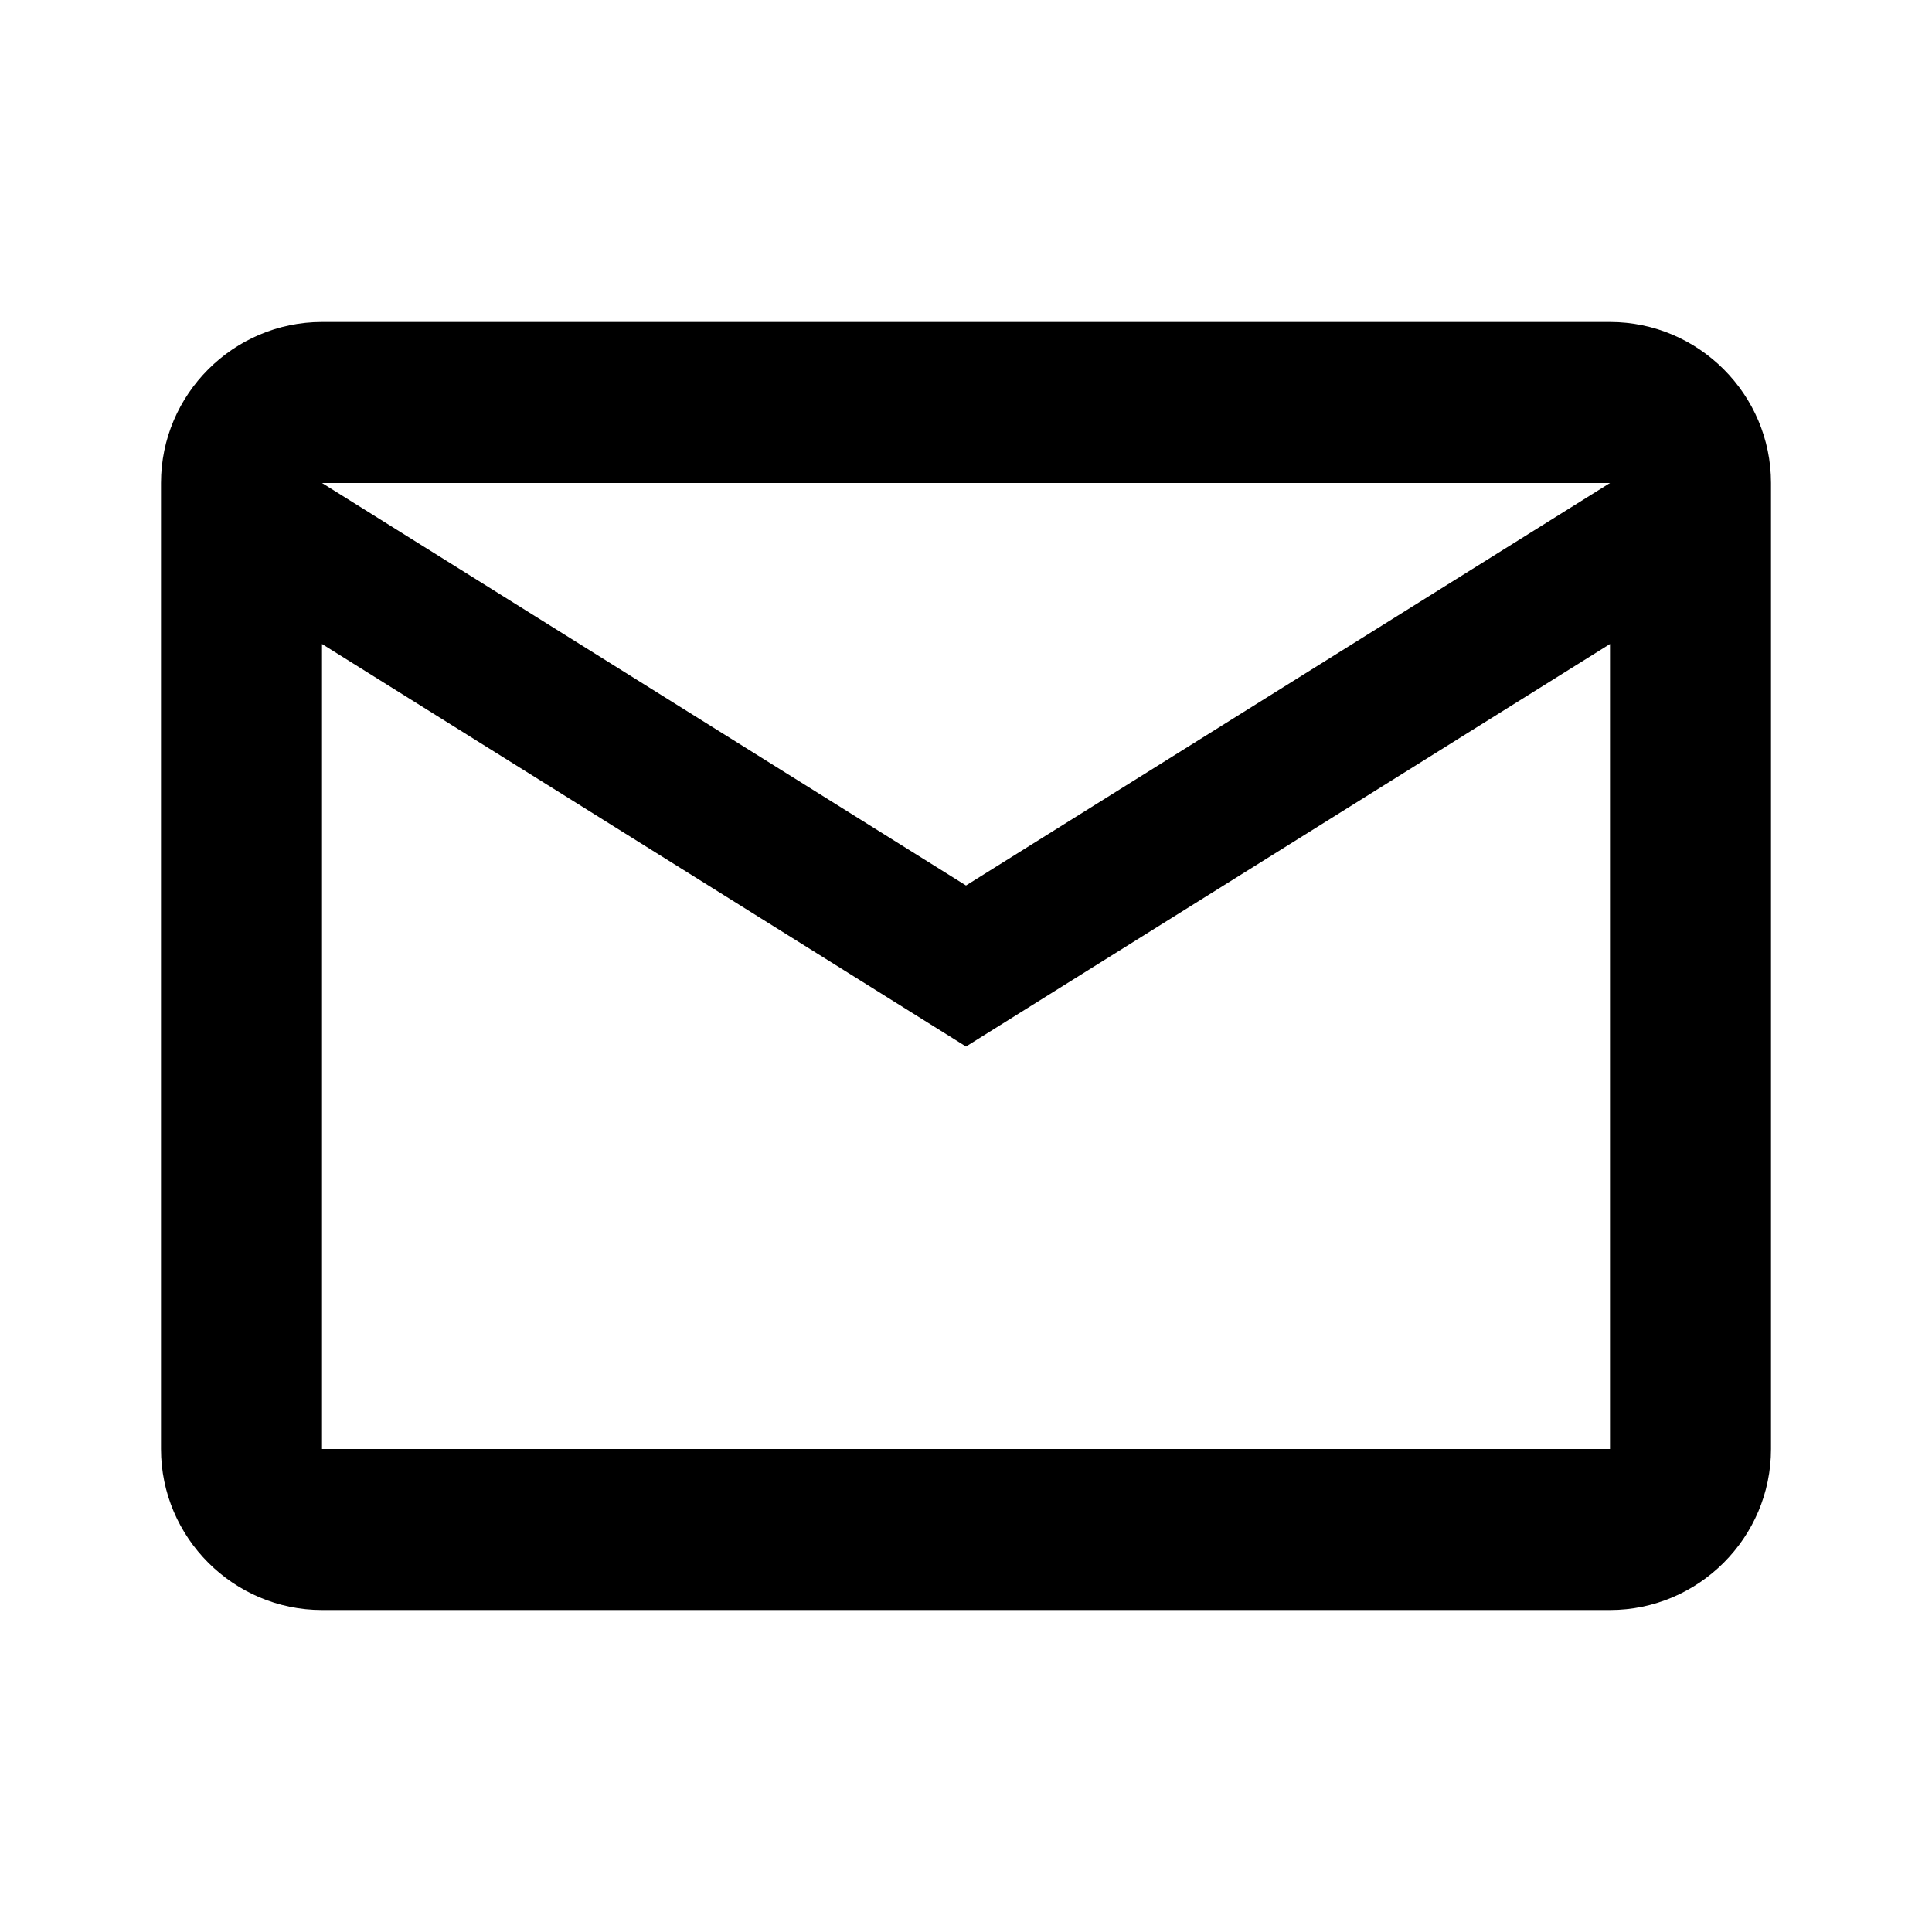
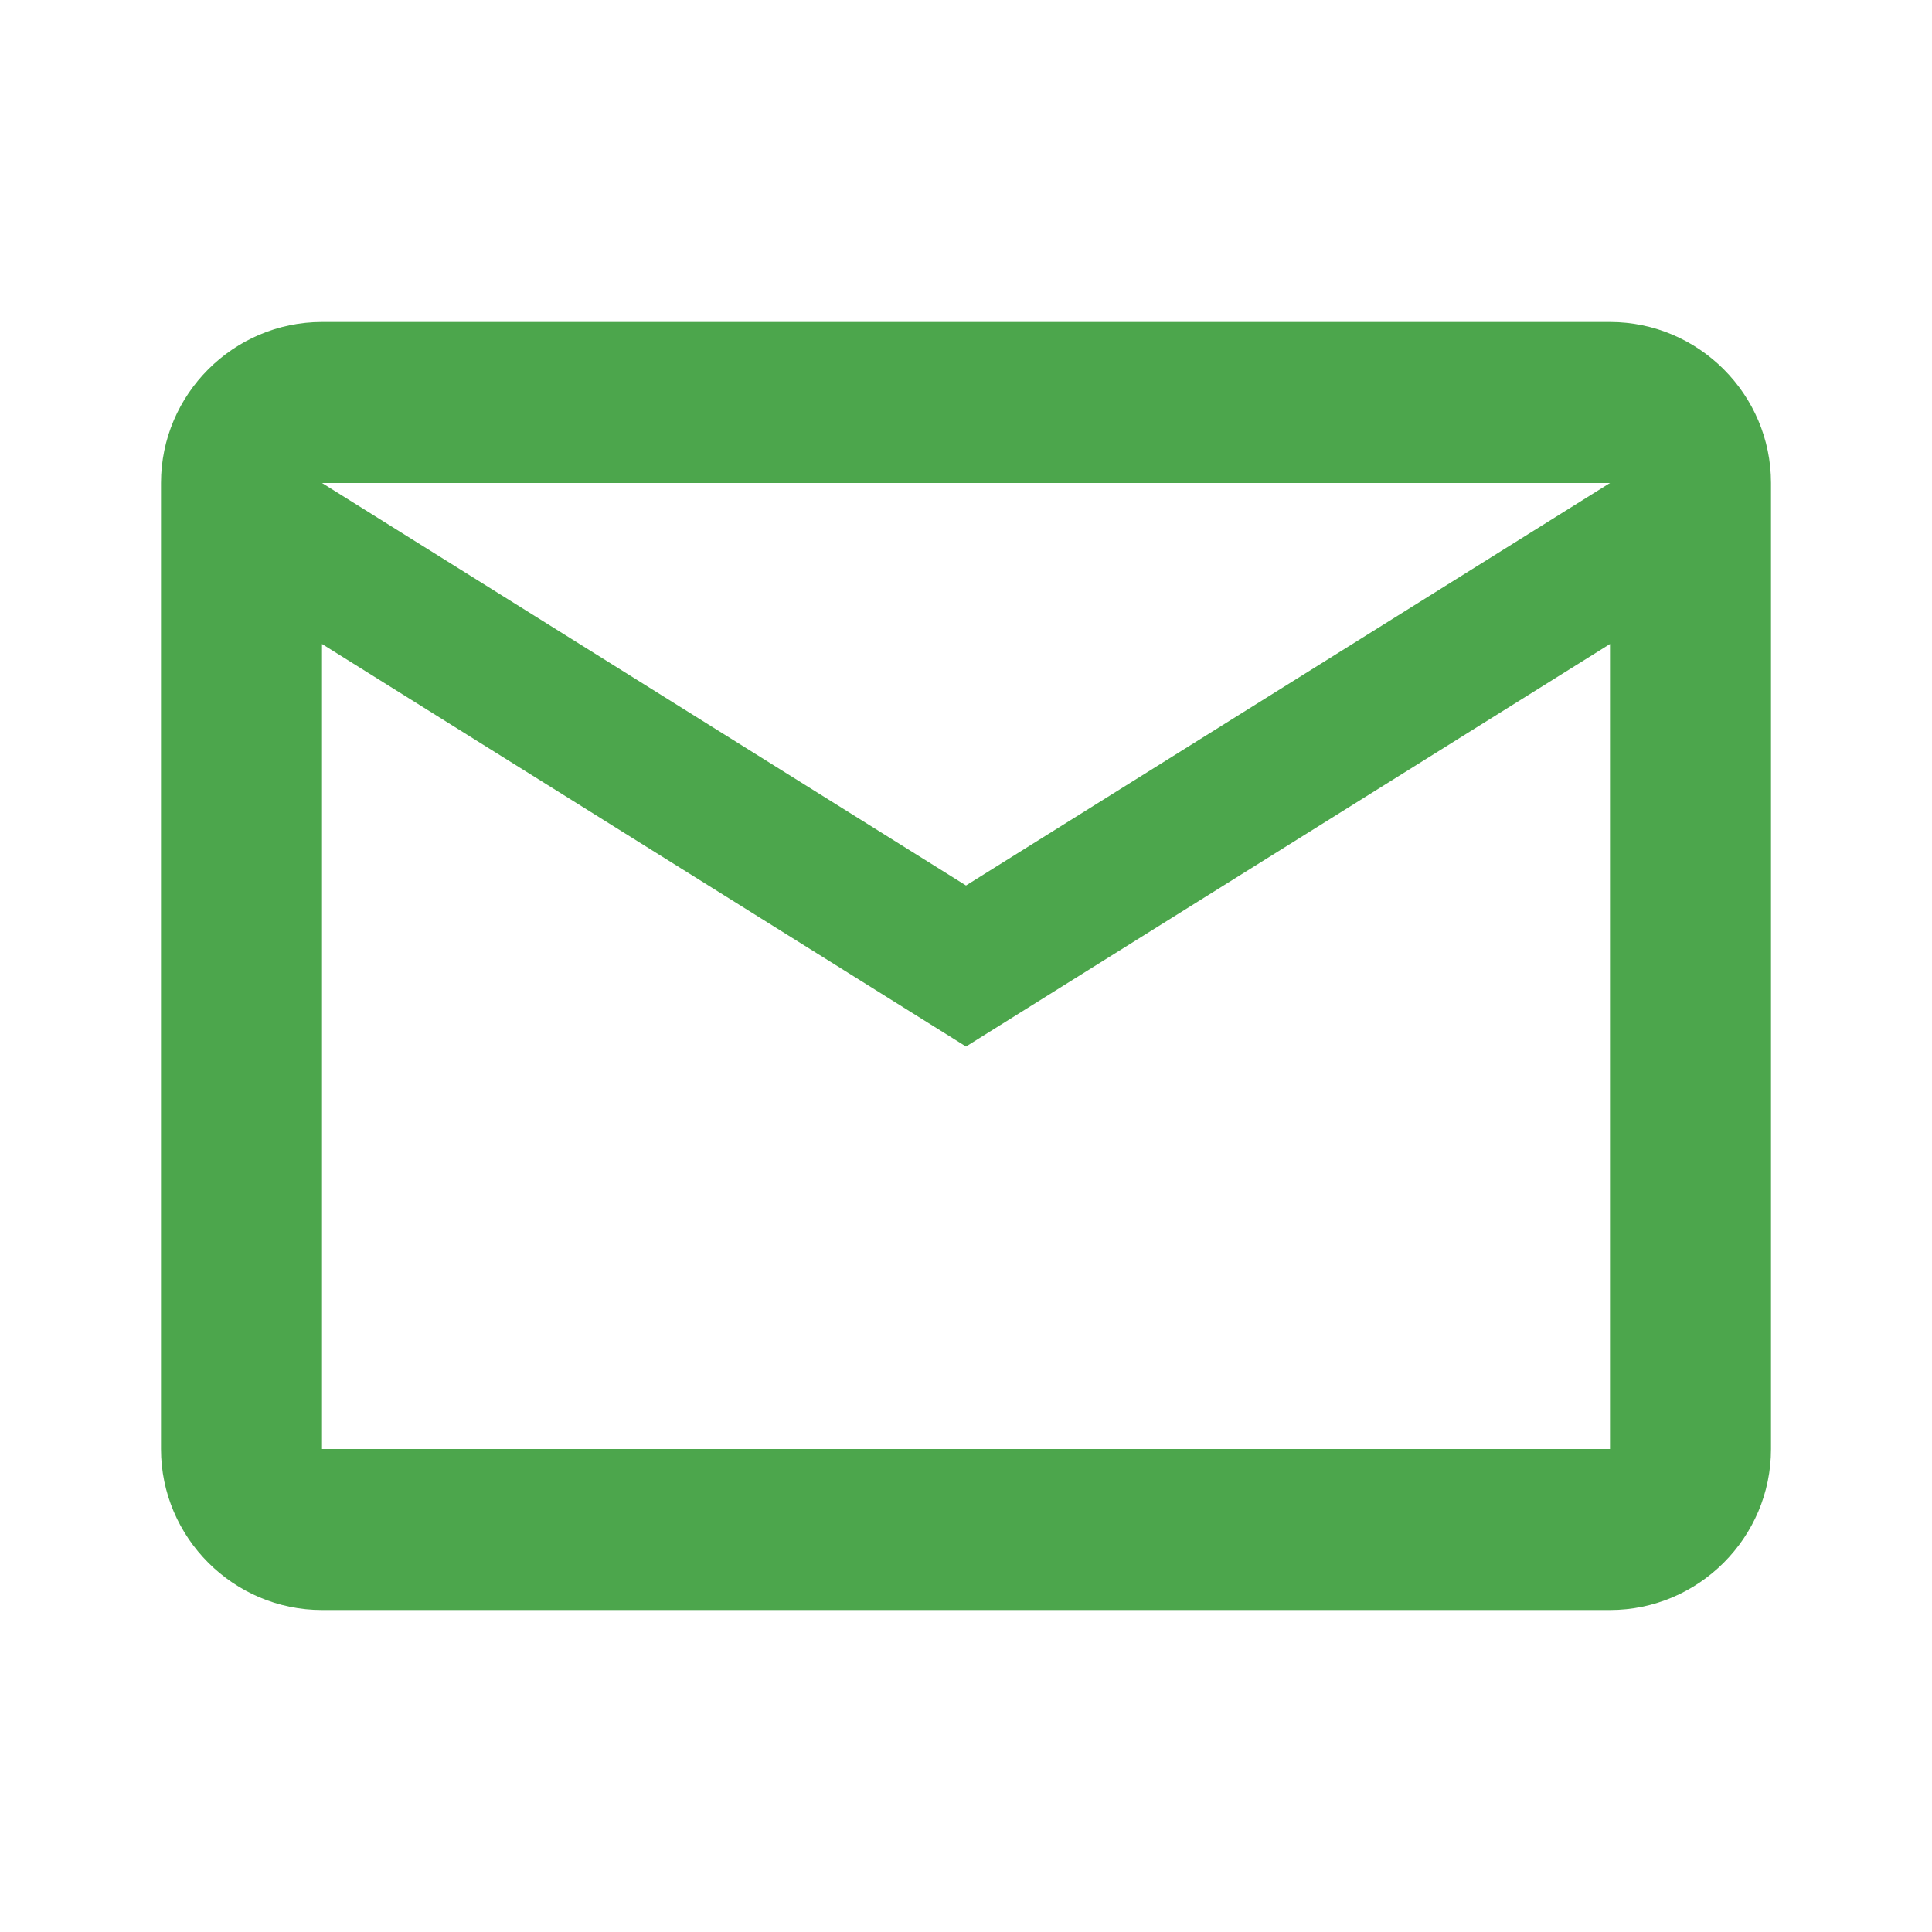
- <svg xmlns="http://www.w3.org/2000/svg" viewBox="0 0 24 24">
+ <svg xmlns="http://www.w3.org/2000/svg" viewBox="0 0 24 24" fill="#008000b3">
  <path d="M22 6C22 4.9 21.1 4 20 4H4C2.9 4 2 4.9 2 6V18C2 19.1 2.9 20 4 20H20C21.1 20 22 19.1 22 18V6M20 6L12 11L4 6H20M20 18H4V8L12 13L20 8V18Z" />
</svg>
